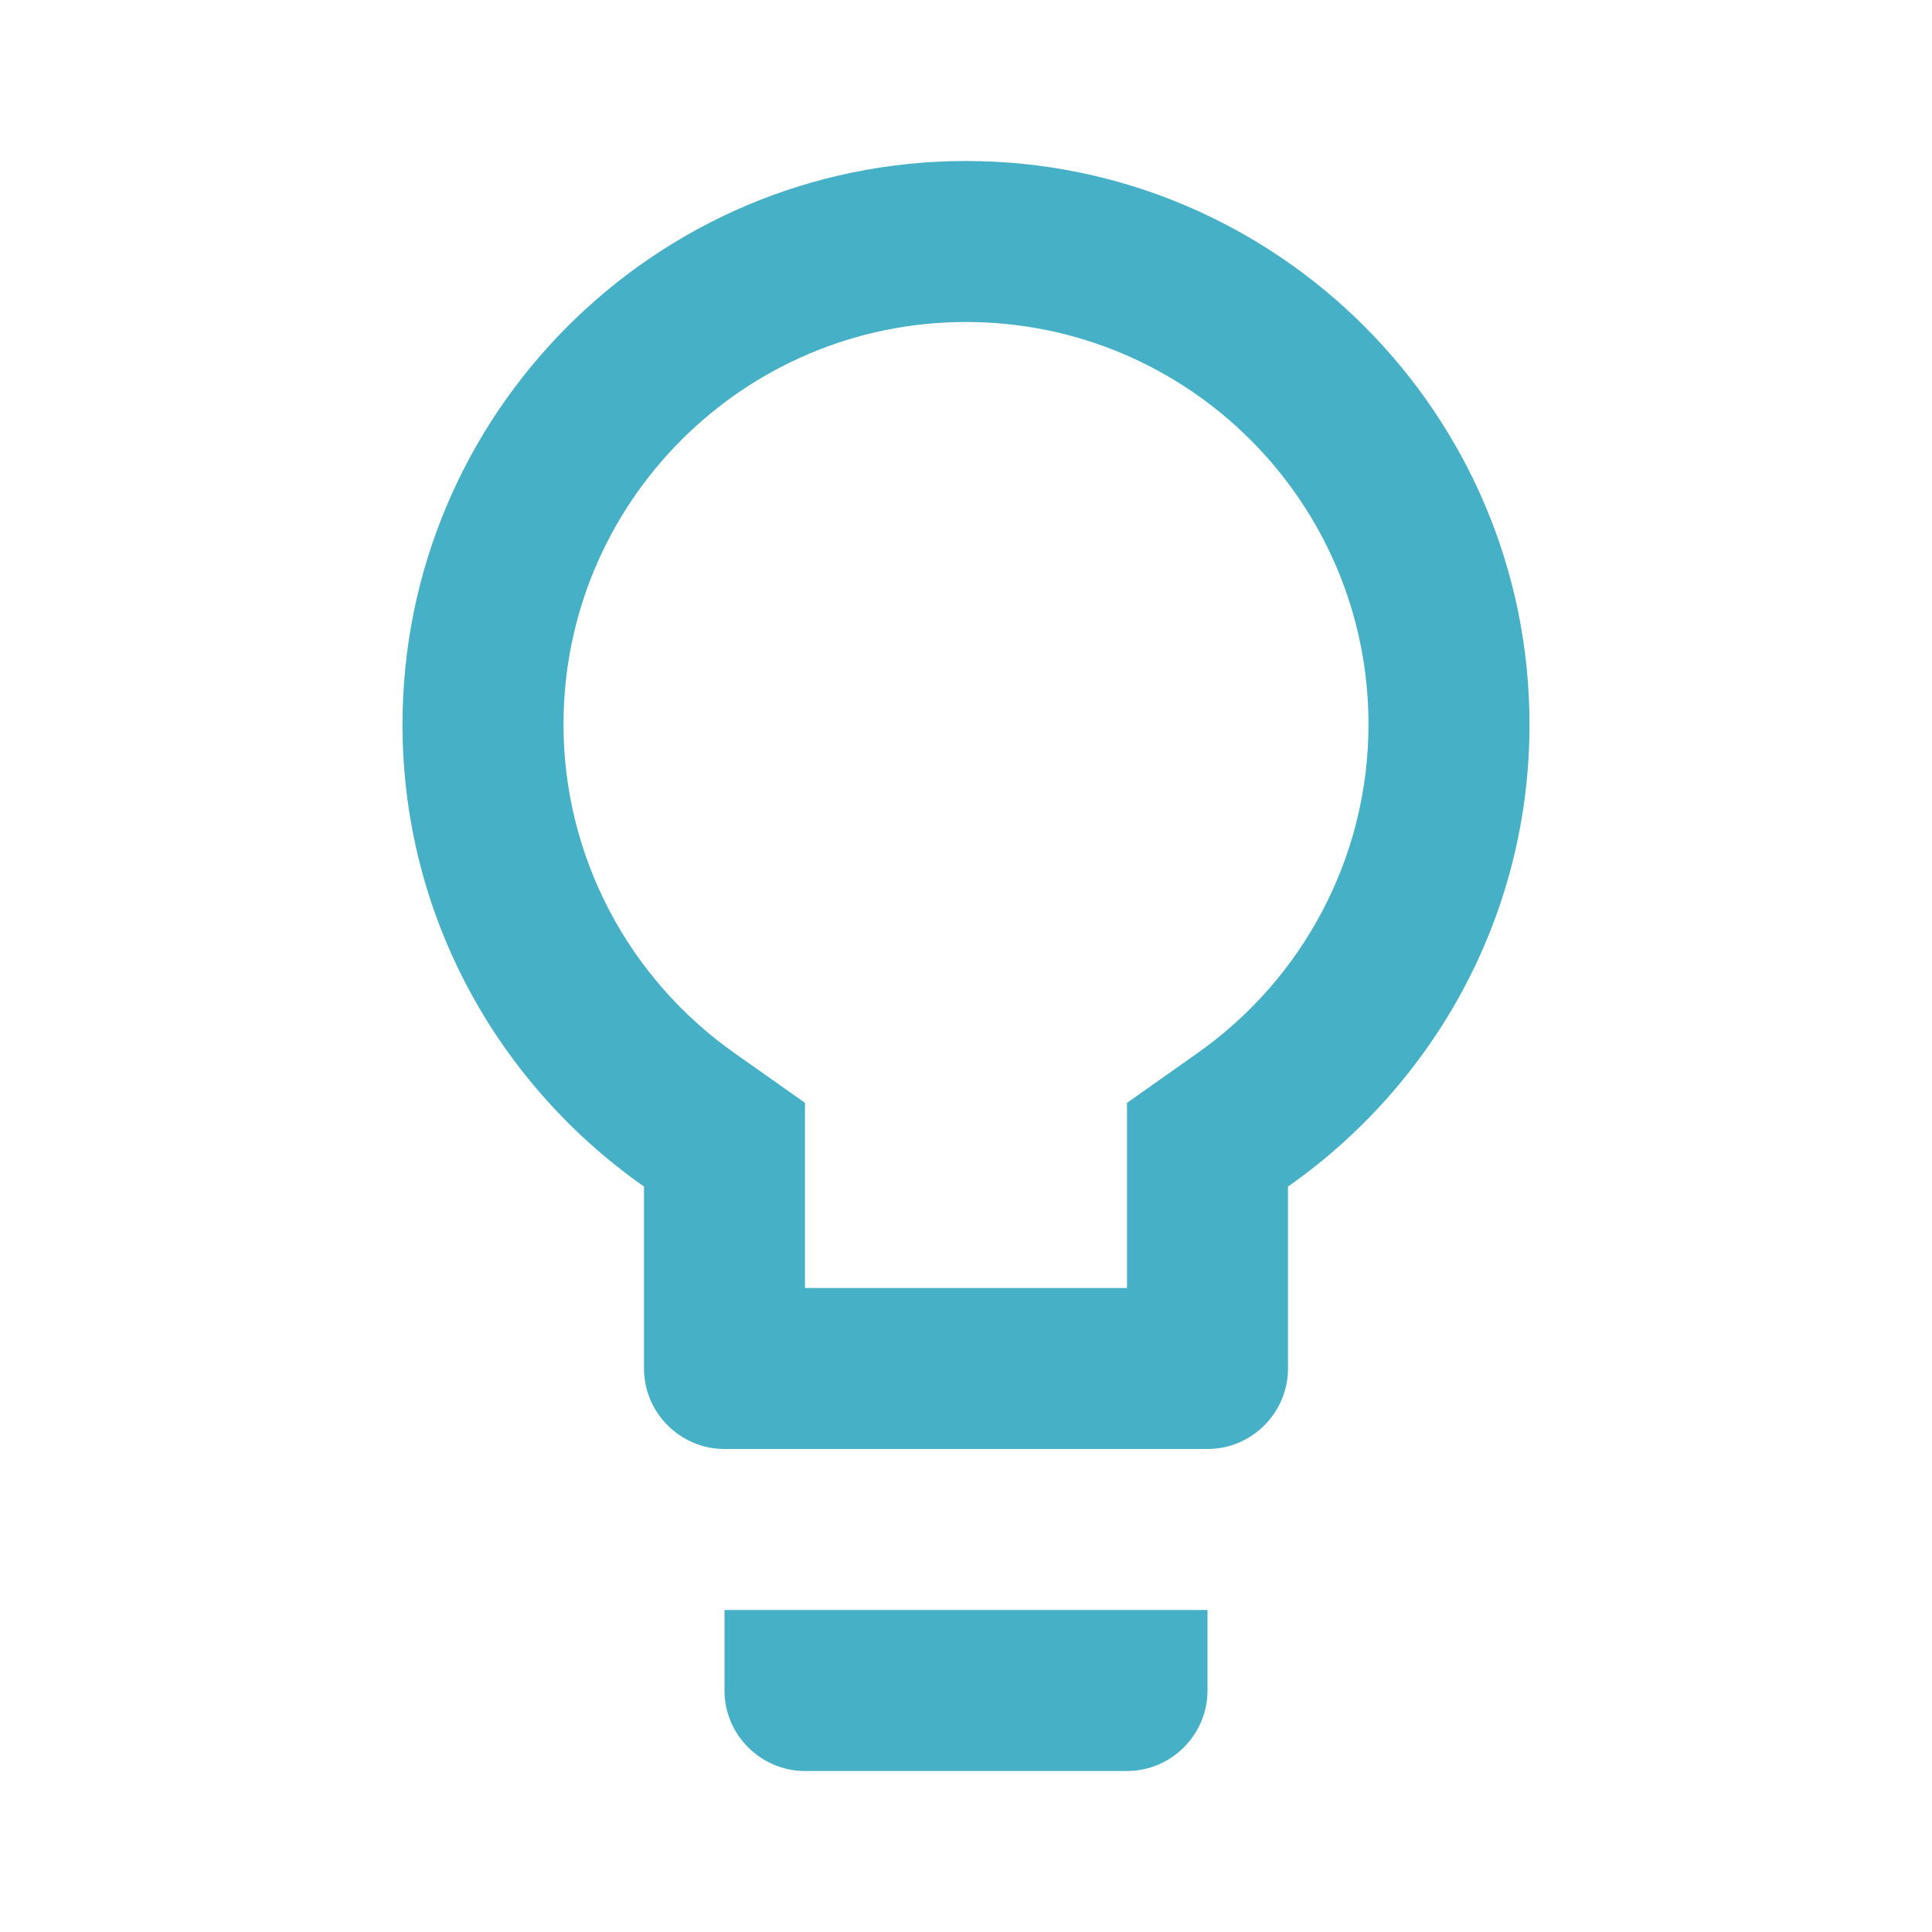
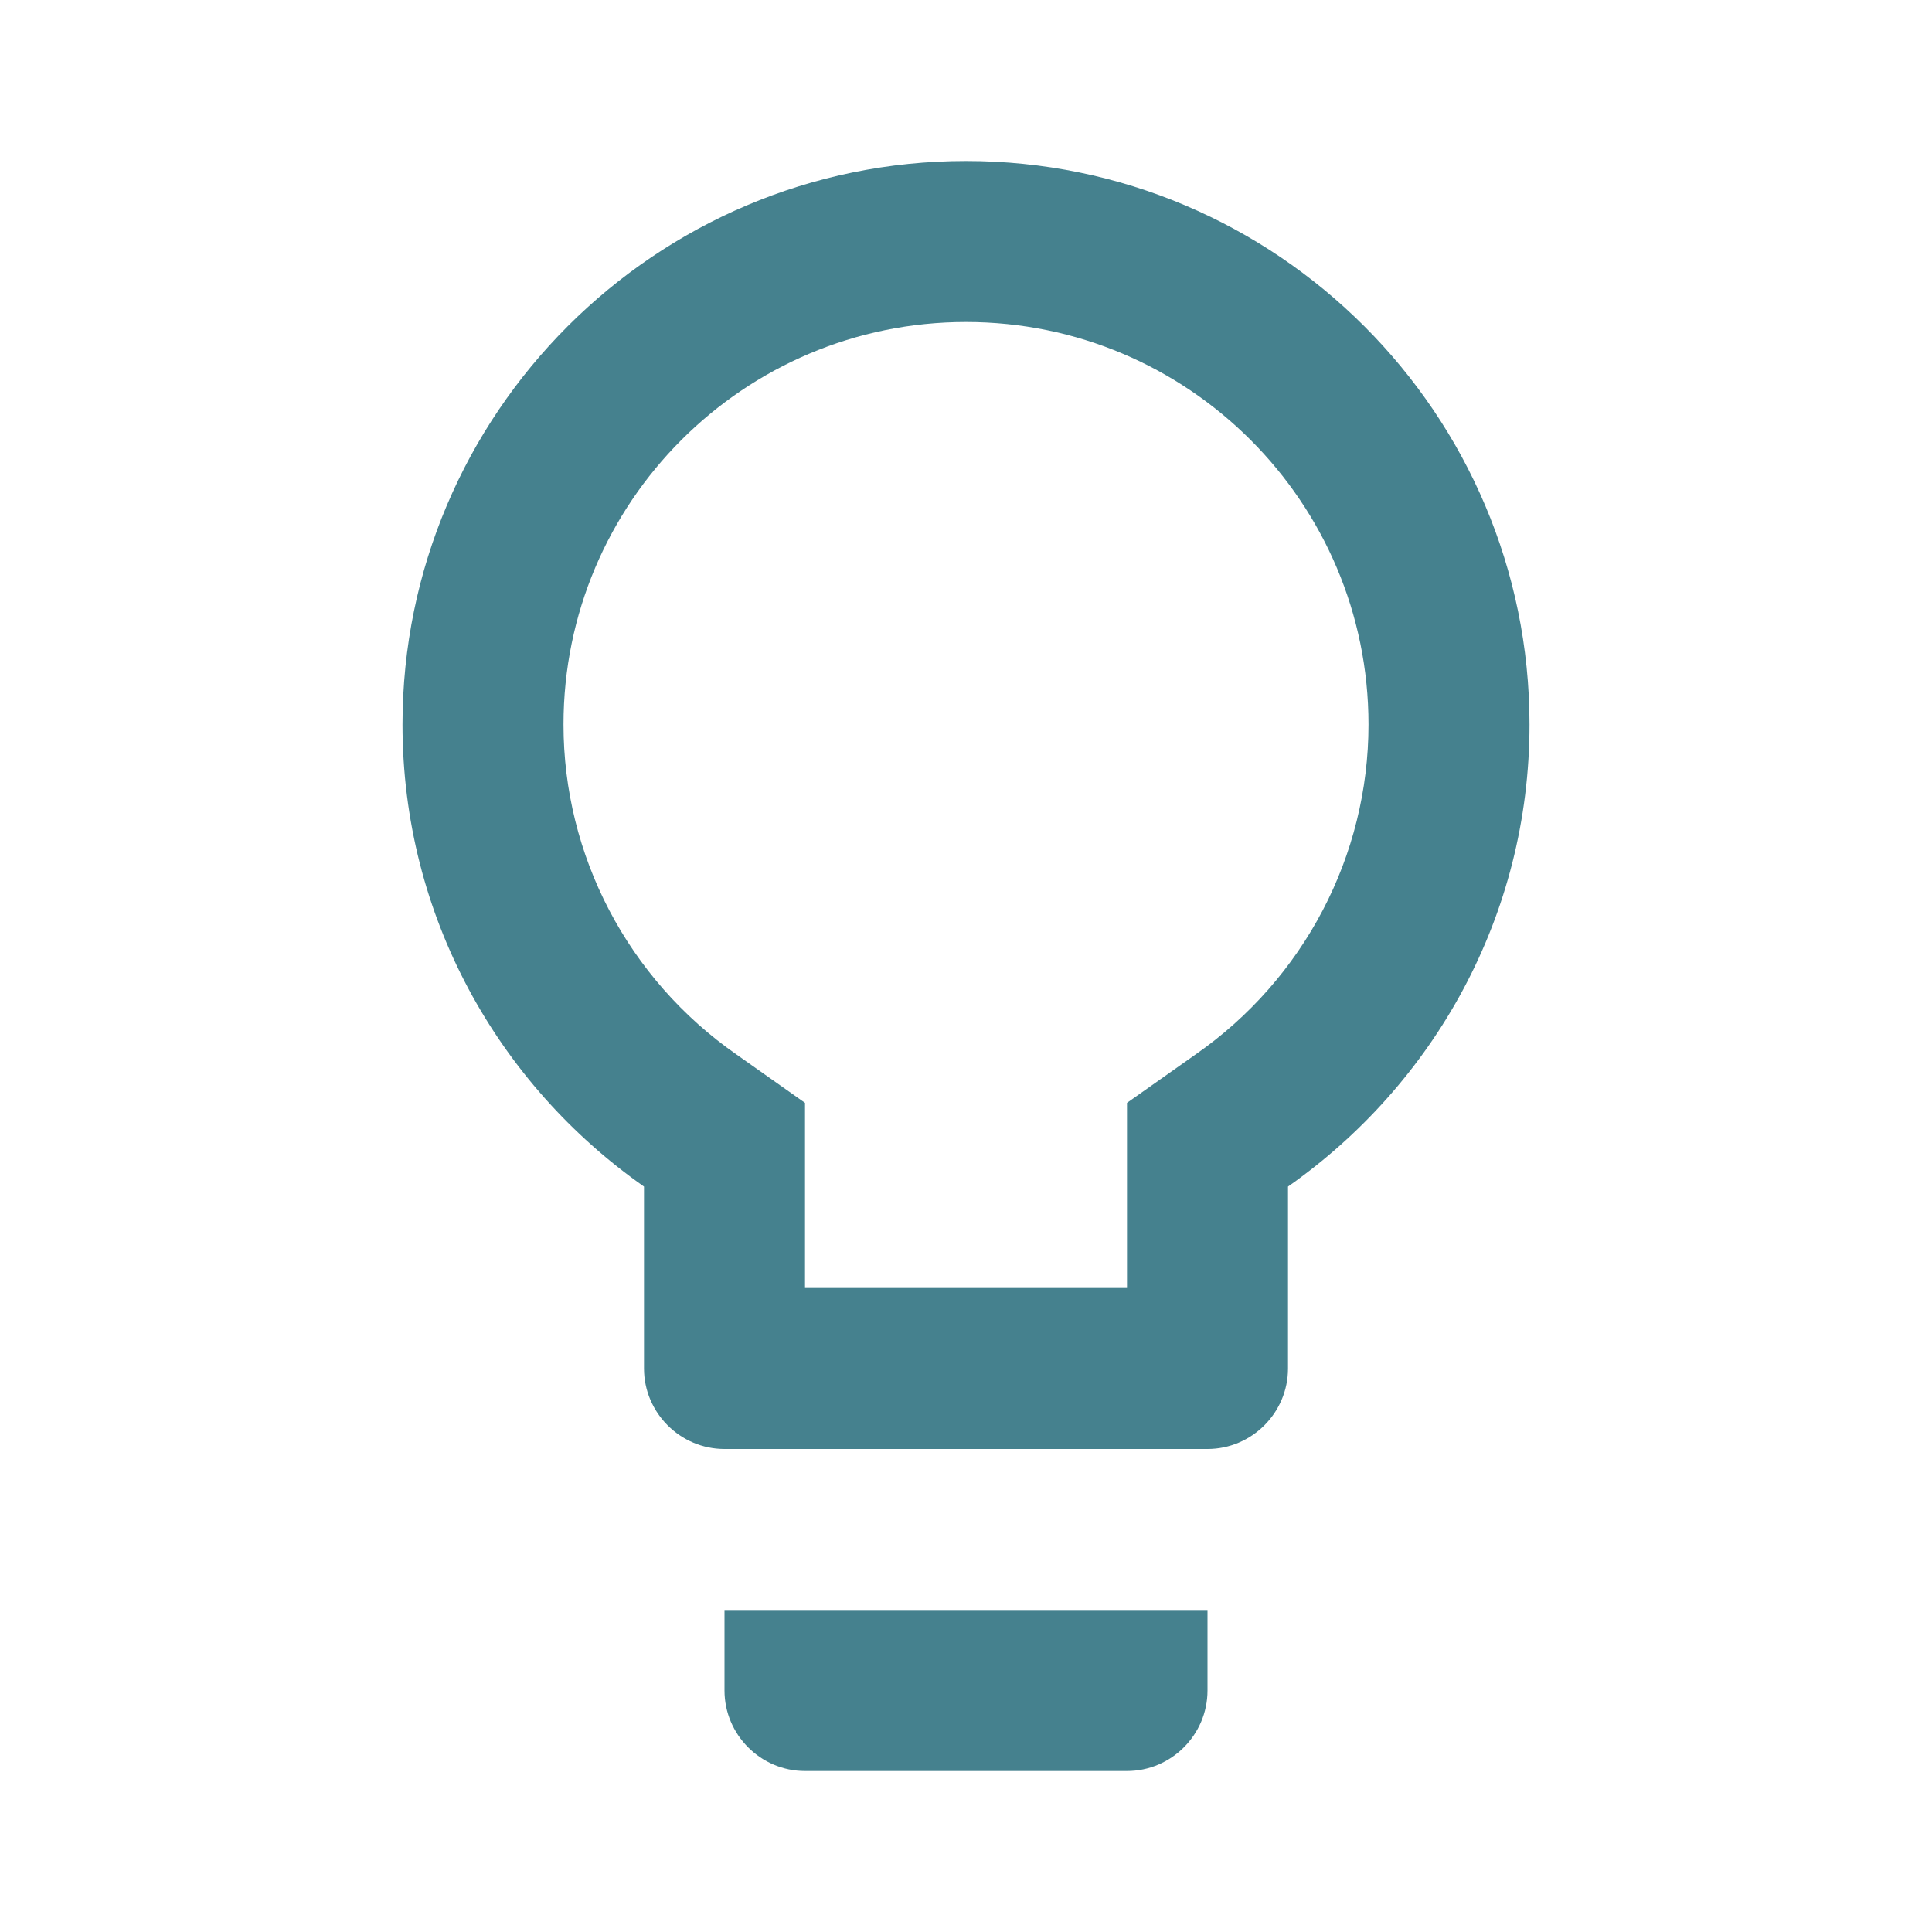
<svg xmlns="http://www.w3.org/2000/svg" xmlns:xlink="http://www.w3.org/1999/xlink" fill="#000000" height="24" viewBox="0 0 24 24" width="24" id="svg2" version="1.1">
  <defs id="defs4">
    <path d="M0 0h24v24H0V0z" id="a" />
  </defs>
  <clipPath id="b">
    <use overflow="visible" xlink:href="#a" id="use8" />
  </clipPath>
-   <path clip-path="url(#b)" d="M9 21c0 .55.45 1 1 1h4c.55 0 1-.45 1-1v-1H9v1zm3-19C8.14 2 5 5.14 5 9c0 2.38 1.19 4.47 3 5.74V17c0 .55.45 1 1 1h6c.55 0 1-.45 1-1v-2.26c1.81-1.27 3-3.36 3-5.74 0-3.86-3.14-7-7-7zm2.85 11.1l-.85.6V16h-4v-2.3l-.85-.6C7.8 12.16 7 10.63 7 9c0-2.76 2.24-5 5-5s5 2.24 5 5c0 1.63-.8 3.16-2.15 4.1z" id="path10" style="fill:#46b0c7;fill-opacity:1" />
+   <path clip-path="url(#b)" d="M9 21c0 .55.45 1 1 1h4c.55 0 1-.45 1-1v-1H9v1zm3-19C8.14 2 5 5.14 5 9c0 2.38 1.19 4.47 3 5.74V17c0 .55.45 1 1 1h6c.55 0 1-.45 1-1v-2.26c1.81-1.27 3-3.36 3-5.74 0-3.86-3.14-7-7-7zm2.85 11.1l-.85.6V16h-4v-2.3l-.85-.6C7.8 12.16 7 10.63 7 9c0-2.76 2.24-5 5-5s5 2.24 5 5c0 1.63-.8 3.16-2.15 4.1z" id="path10" style="fill:#45818e;fill-opacity:1" />
</svg>
